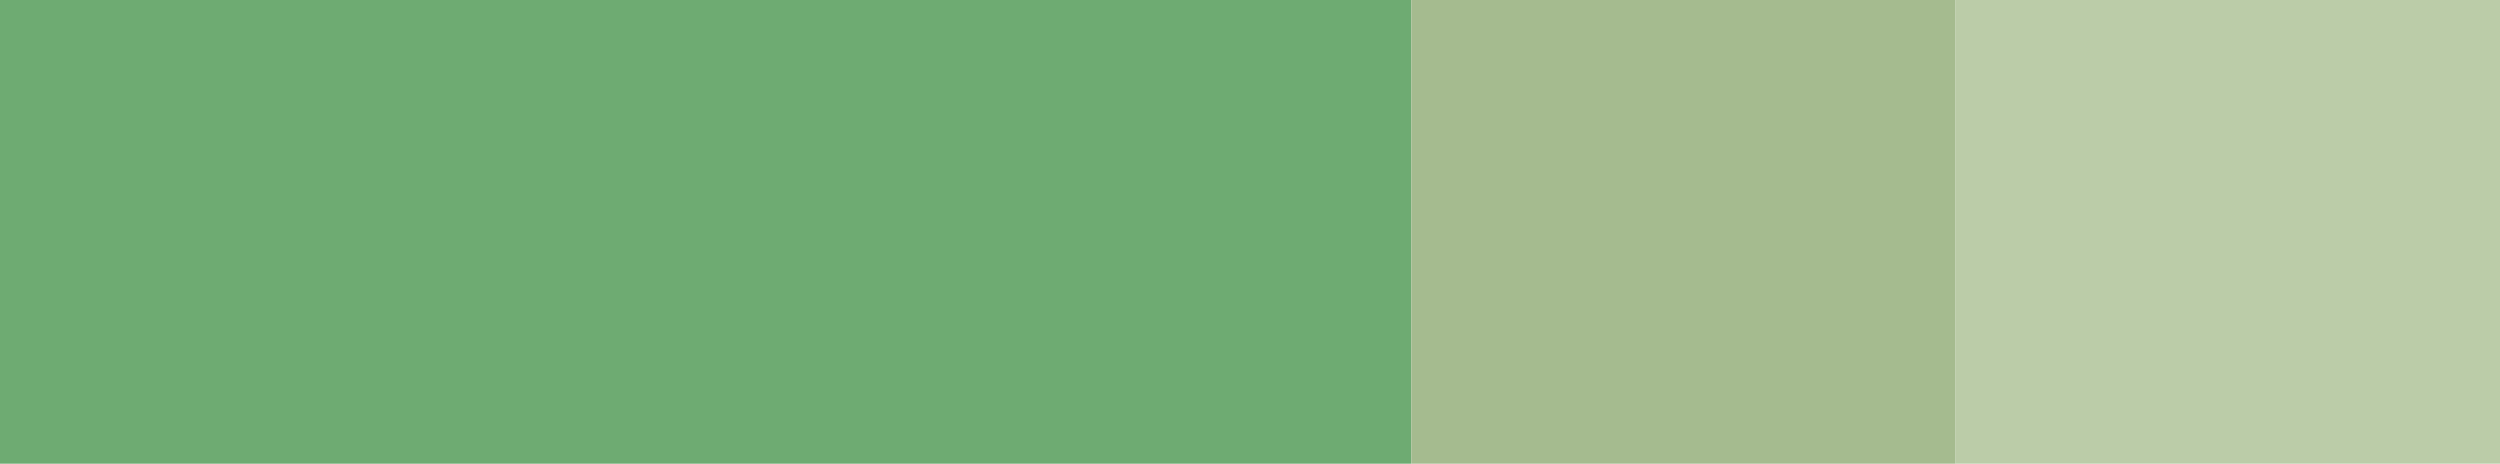
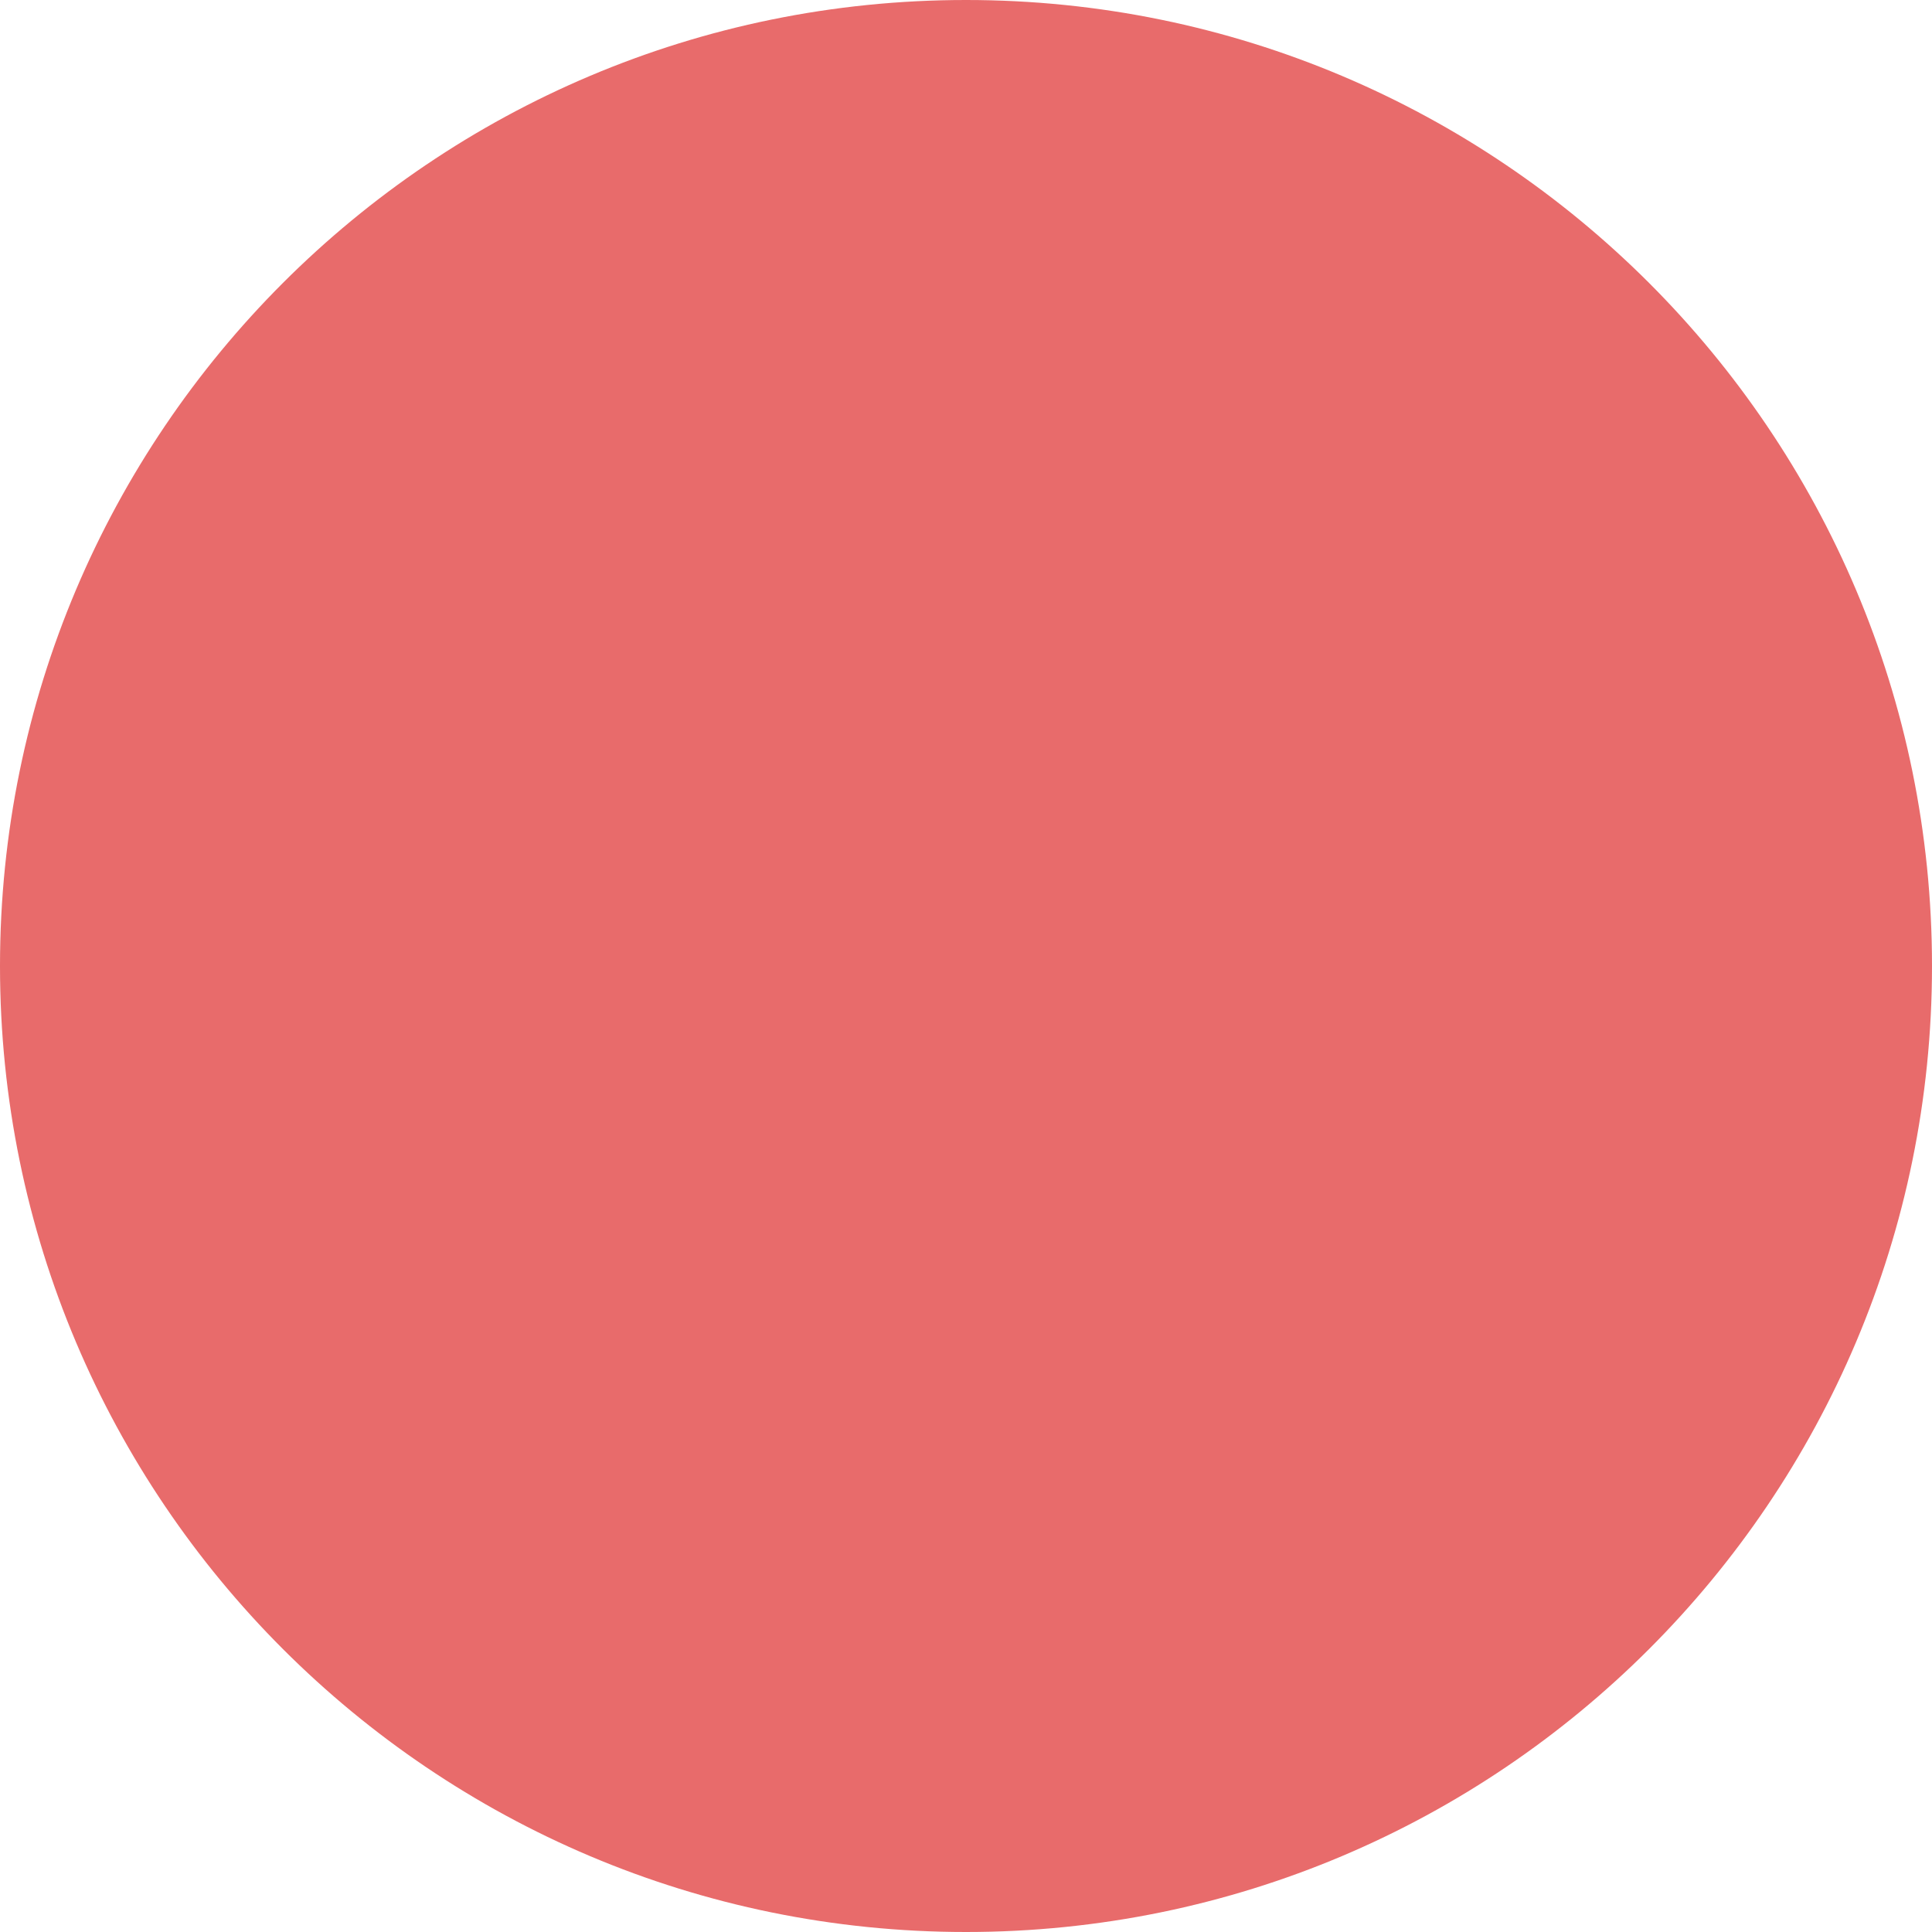
- <svg xmlns="http://www.w3.org/2000/svg" version="1.1" id="Layer_1" x="0px" y="0px" width="124px" height="23px" viewBox="0 12 124 23" enable-background="new 0 12 124 23" xml:space="preserve">
-   <rect y="12" fill="#6EAB72" width="70" height="23" />
-   <rect x="70" y="12" fill="#A5BB8F" width="27" height="23" />
-   <rect x="97" y="12" fill="#BBCCA8" width="27" height="23" />
+ <svg xmlns="http://www.w3.org/2000/svg" version="1.1" id="Layer_1" x="0px" y="0px" width="40px" height="40px" viewBox="0 0 40 40" enable-background="new 0 0 40 40" xml:space="preserve">
+   <description>Created with Sketch.</description>
+   <g id="Page-1">
+     <g id="Artboard-1" transform="translate(-30, -20)">
+       <circle id="logo" fill="#E86B6B" cx="50" cy="40" r="20">
+ 		</circle>
+     </g>
+   </g>
</svg>
